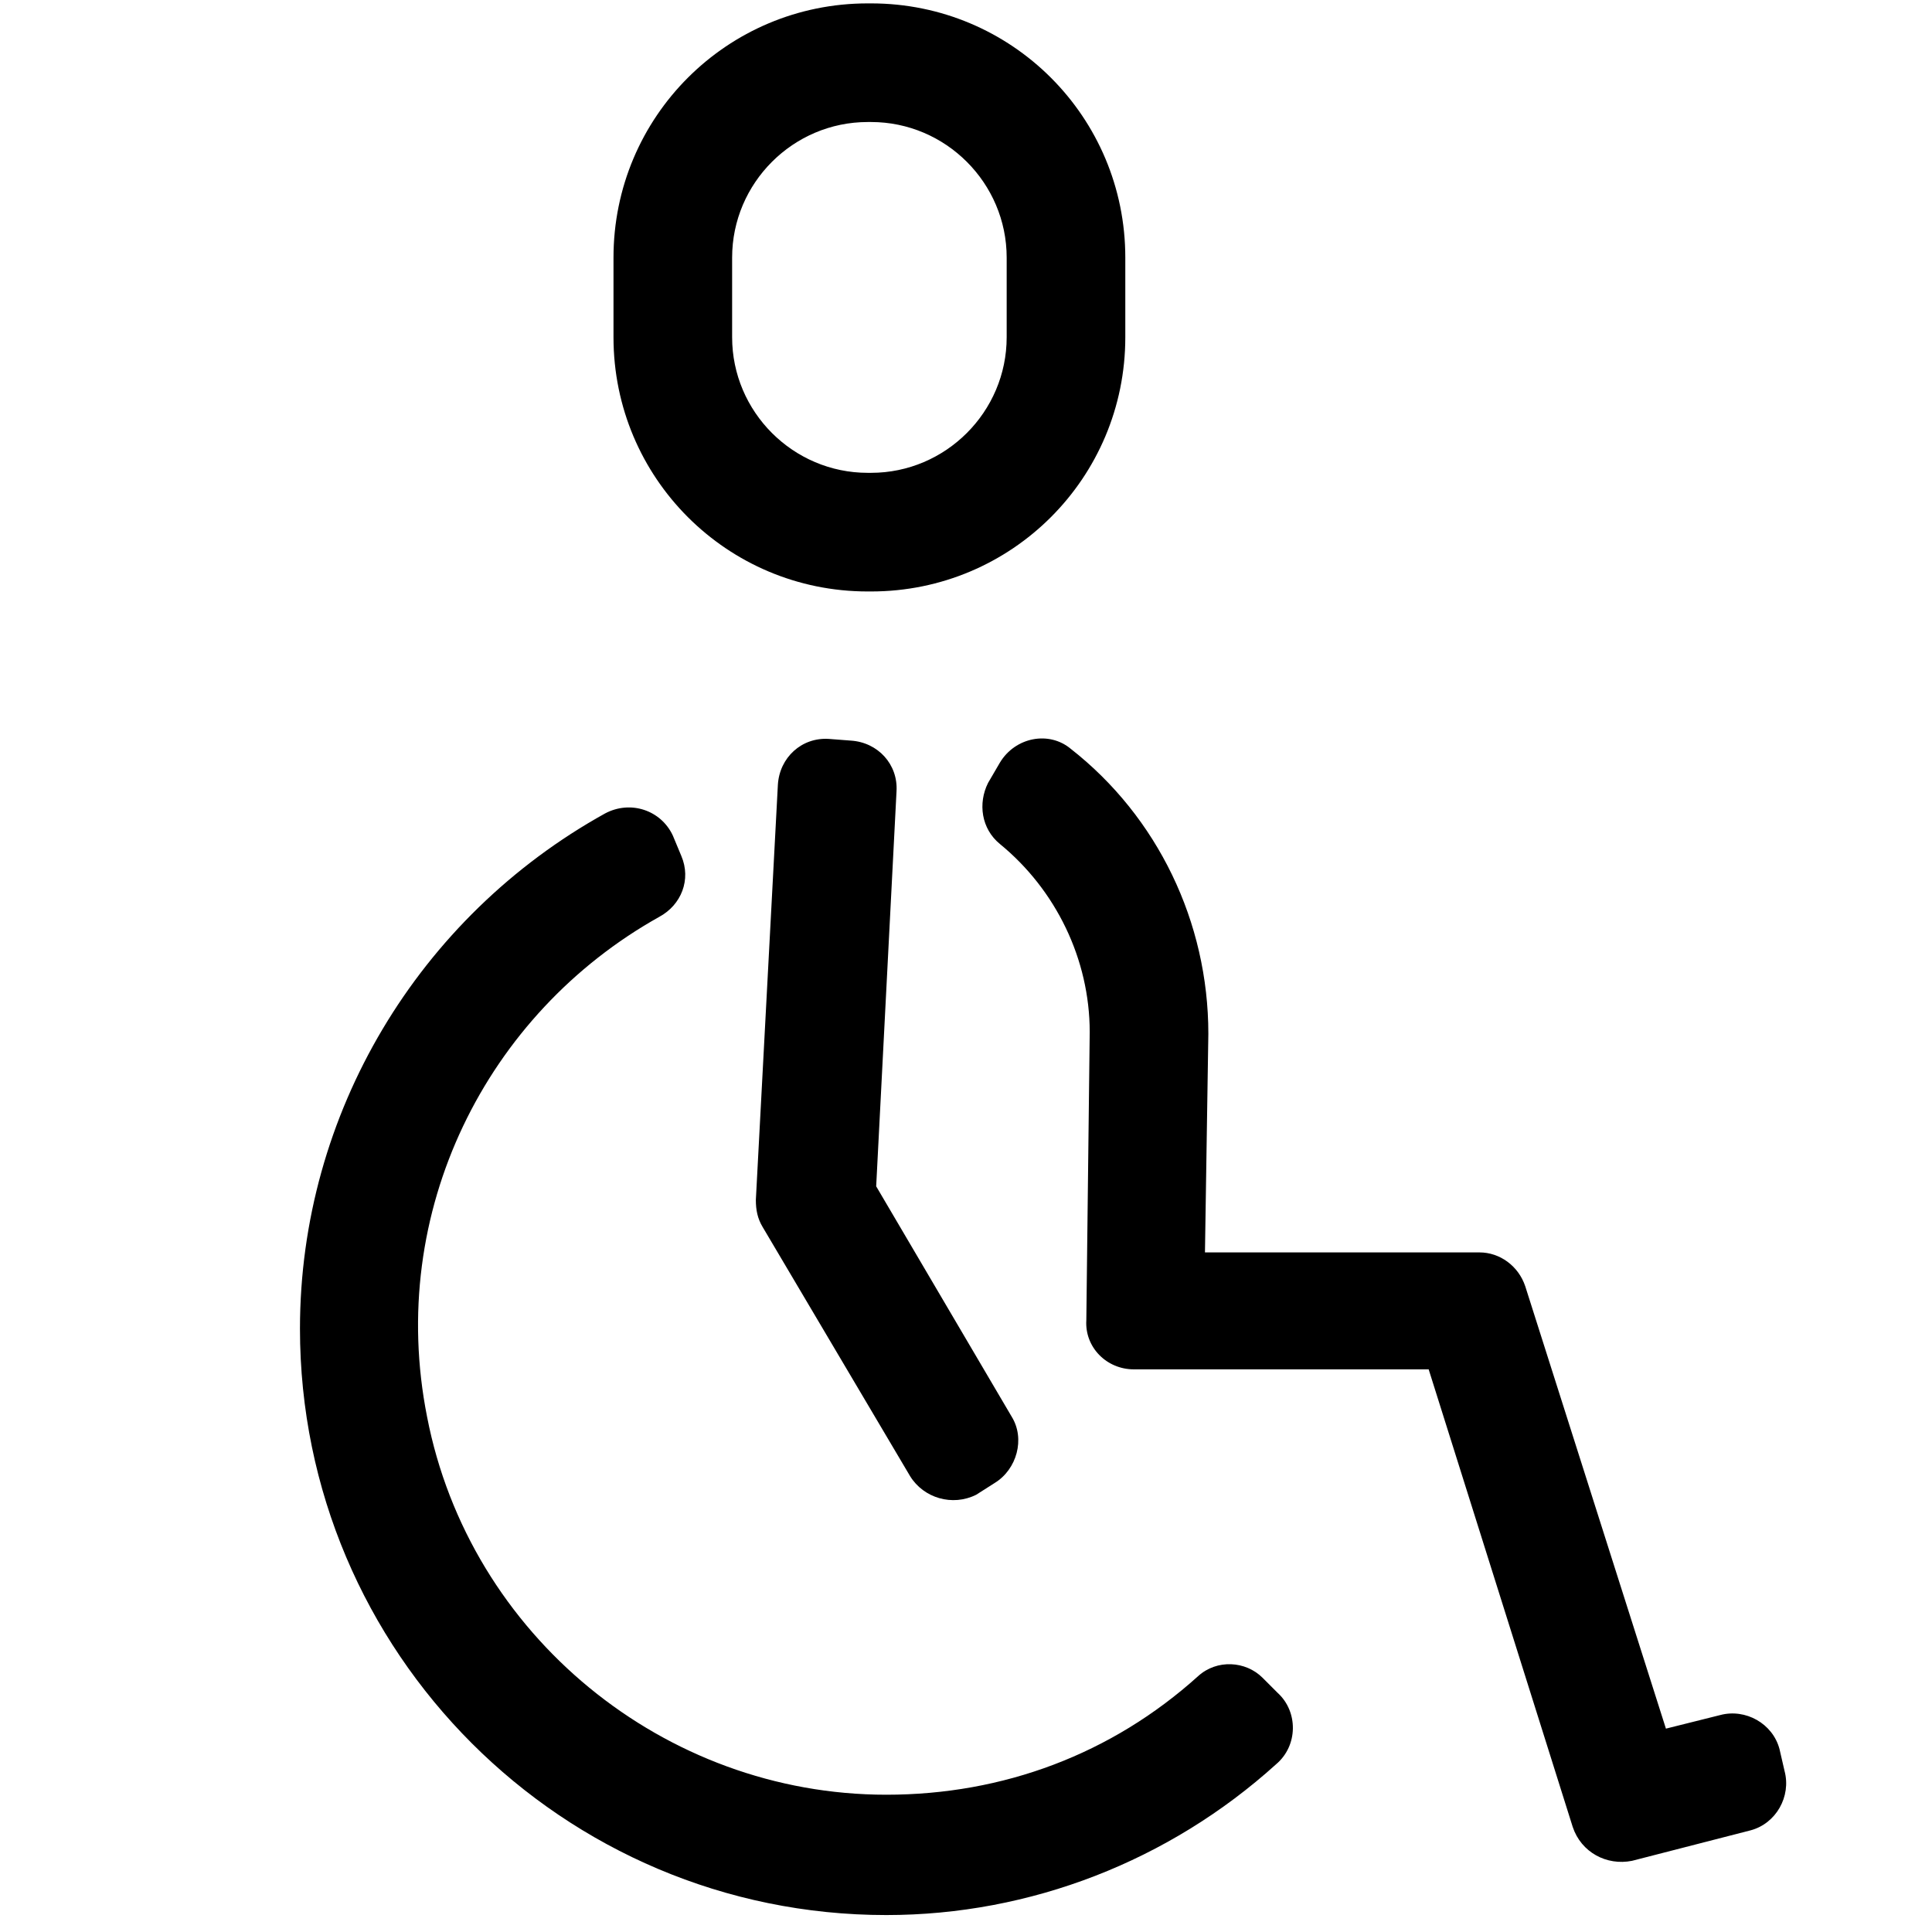
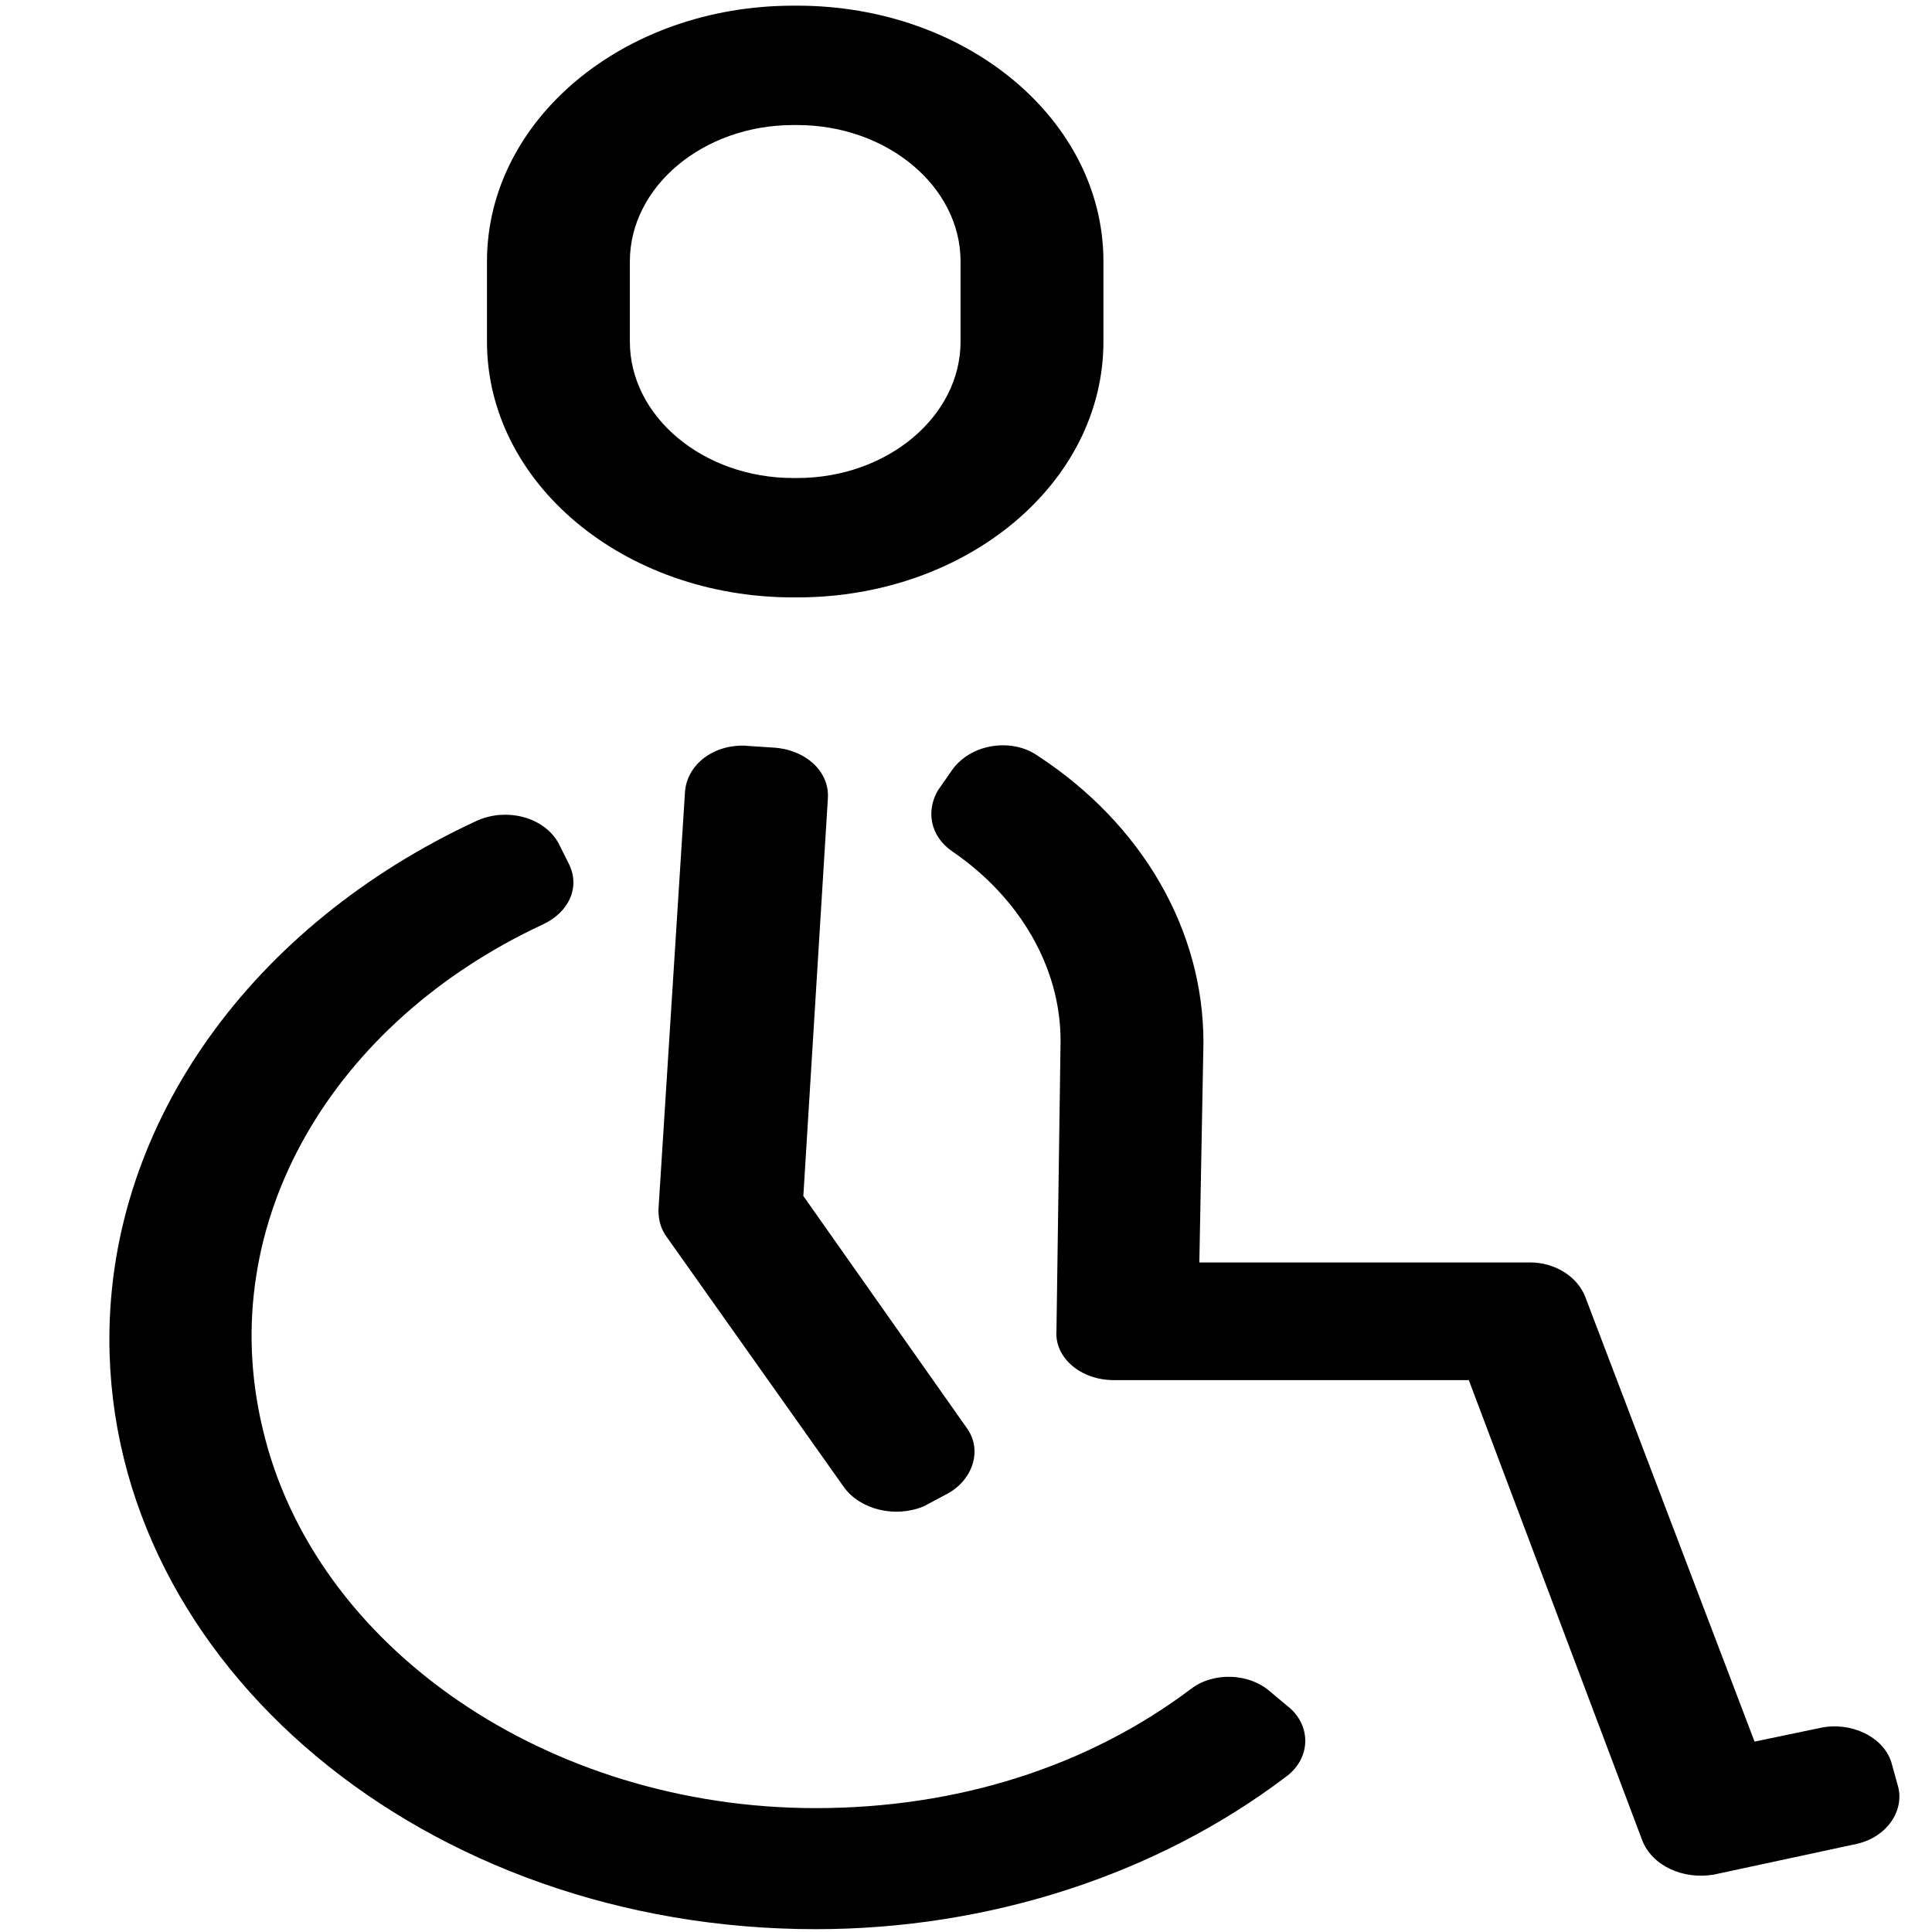
- <svg xmlns="http://www.w3.org/2000/svg" viewBox="31 31 114 114">
-   <path d="M83.3 144c-19.1 0-34.6-15.5-34.6-34.6 0-12.7 7-24.3 18-30.4 1.5-.8 3.3-.2 4 1.3l.5 1.2c.6 1.4 0 2.9-1.3 3.6-10.2 5.7-16.1 17.4-13.7 29.5 2.5 12.9 14 22.3 27.1 22.3 6.9 0 13.3-2.4 18.4-7 1.1-1 2.8-.9 3.8.1l.9.9c1.2 1.1 1.2 3.1-.1 4.2-6.3 5.7-14.5 8.9-23 8.9zm-.9-78.1h-.2c-8.3 0-15-6.7-15-15v-4.7c0-8.3 6.7-15 15-15h.2c8.3 0 15 6.7 15 15v4.7c0 8.3-6.7 15-15 15zm-.2-27.7c-4.4 0-8 3.6-8 8v4.7c0 4.4 3.6 8 8 8h.2c4.4 0 8-3.6 8-8v-4.7c0-4.4-3.6-8-8-8h-.2zm41.6 100.6l-8.5-27H97.9c-1.6 0-2.9-1.3-2.8-2.9l.2-17c0-4.3-2-8.4-5.3-11.1-1.1-.9-1.3-2.4-.7-3.6L90 76c.9-1.5 2.9-1.9 4.2-.8 5.1 4 8.1 10.2 8.1 16.8l-.2 12.9h16.2c1.2 0 2.3.8 2.7 2l8.3 26.1 3.2-.8c1.5-.4 3.1.5 3.5 2l.3 1.3c.4 1.5-.5 3.1-2 3.5l-7 1.8c-1.5.3-3-.5-3.5-2z" />
-   <path d="M84.7 118.1L76 103.4c-.3-.5-.4-1-.4-1.6l1.3-24.5c.1-1.6 1.4-2.8 3-2.7l1.3.1c1.6.1 2.8 1.4 2.7 3L82.7 101l8 13.6c.8 1.3.3 3.1-1 3.9l-1.1.7c-1.4.7-3.1.2-3.9-1.1z" />
+ <svg xmlns="http://www.w3.org/2000/svg" viewBox="0 0 200 200">
+   <path d="M82.107.588c-17.538 0-31.695 11.827-31.695 26.479v8.295c0 14.652 14.157 26.48 31.695 26.48h.425c17.538 0 31.695-11.828 31.695-26.48v-8.295c0-14.652-14.157-26.48-31.695-26.48h-.425zm0 12.357h.425c9.297 0 16.904 6.355 16.904 14.122v8.295c0 7.767-7.607 14.122-16.904 14.122h-.425c-9.297 0-16.904-6.355-16.904-14.122v-8.295c0-7.767 7.607-14.122 16.904-14.122zm21.844 64.208c-2.076-.035-4.172.862-5.36 2.517l-1.478 2.12c-1.268 2.118-.847 4.766 1.477 6.354 6.973 4.767 11.2 12.003 11.2 19.594l-.425 30.01c-.211 2.825 2.537 5.12 5.918 5.12h36.767l17.96 47.662c1.057 2.648 4.226 4.06 7.396 3.53l14.79-3.178c3.17-.706 5.072-3.53 4.227-6.178l-.636-2.293c-.845-2.648-4.226-4.237-7.396-3.53l-6.76 1.41-17.538-46.074c-.846-2.118-3.168-3.53-5.704-3.53h-34.233l.425-22.773c0-11.651-6.342-22.593-17.118-29.654-1.03-.728-2.266-1.086-3.512-1.107zm-26.701.045c-3.38-.177-6.128 1.944-6.339 4.768l-2.748 43.249c0 1.06.212 1.941.846 2.824l18.38 25.948c1.69 2.295 5.284 3.18 8.242 1.944l2.324-1.237c2.746-1.413 3.803-4.59 2.113-6.886l-16.907-24 2.538-41.127c.21-2.824-2.327-5.119-5.708-5.295l-2.744-.18zm-25.442 7.157a7.281 7.281 0 0 0-2.451.61c-23.243 10.768-38.034 31.246-38.034 53.665 0 33.717 32.755 61.078 73.113 61.078 17.96 0 35.287-5.649 48.599-15.712 2.746-1.941 2.746-5.47.21-7.412l-1.902-1.59c-2.113-1.765-5.707-1.94-8.031-.175-10.776 8.12-24.296 12.357-38.876 12.357-27.68 0-51.983-16.595-57.265-39.367-5.072-21.36 7.397-42.013 28.95-52.075 2.746-1.236 4.012-3.883 2.744-6.355l-1.057-2.113c-1.109-1.986-3.524-3.08-6-2.907z" />
</svg>
